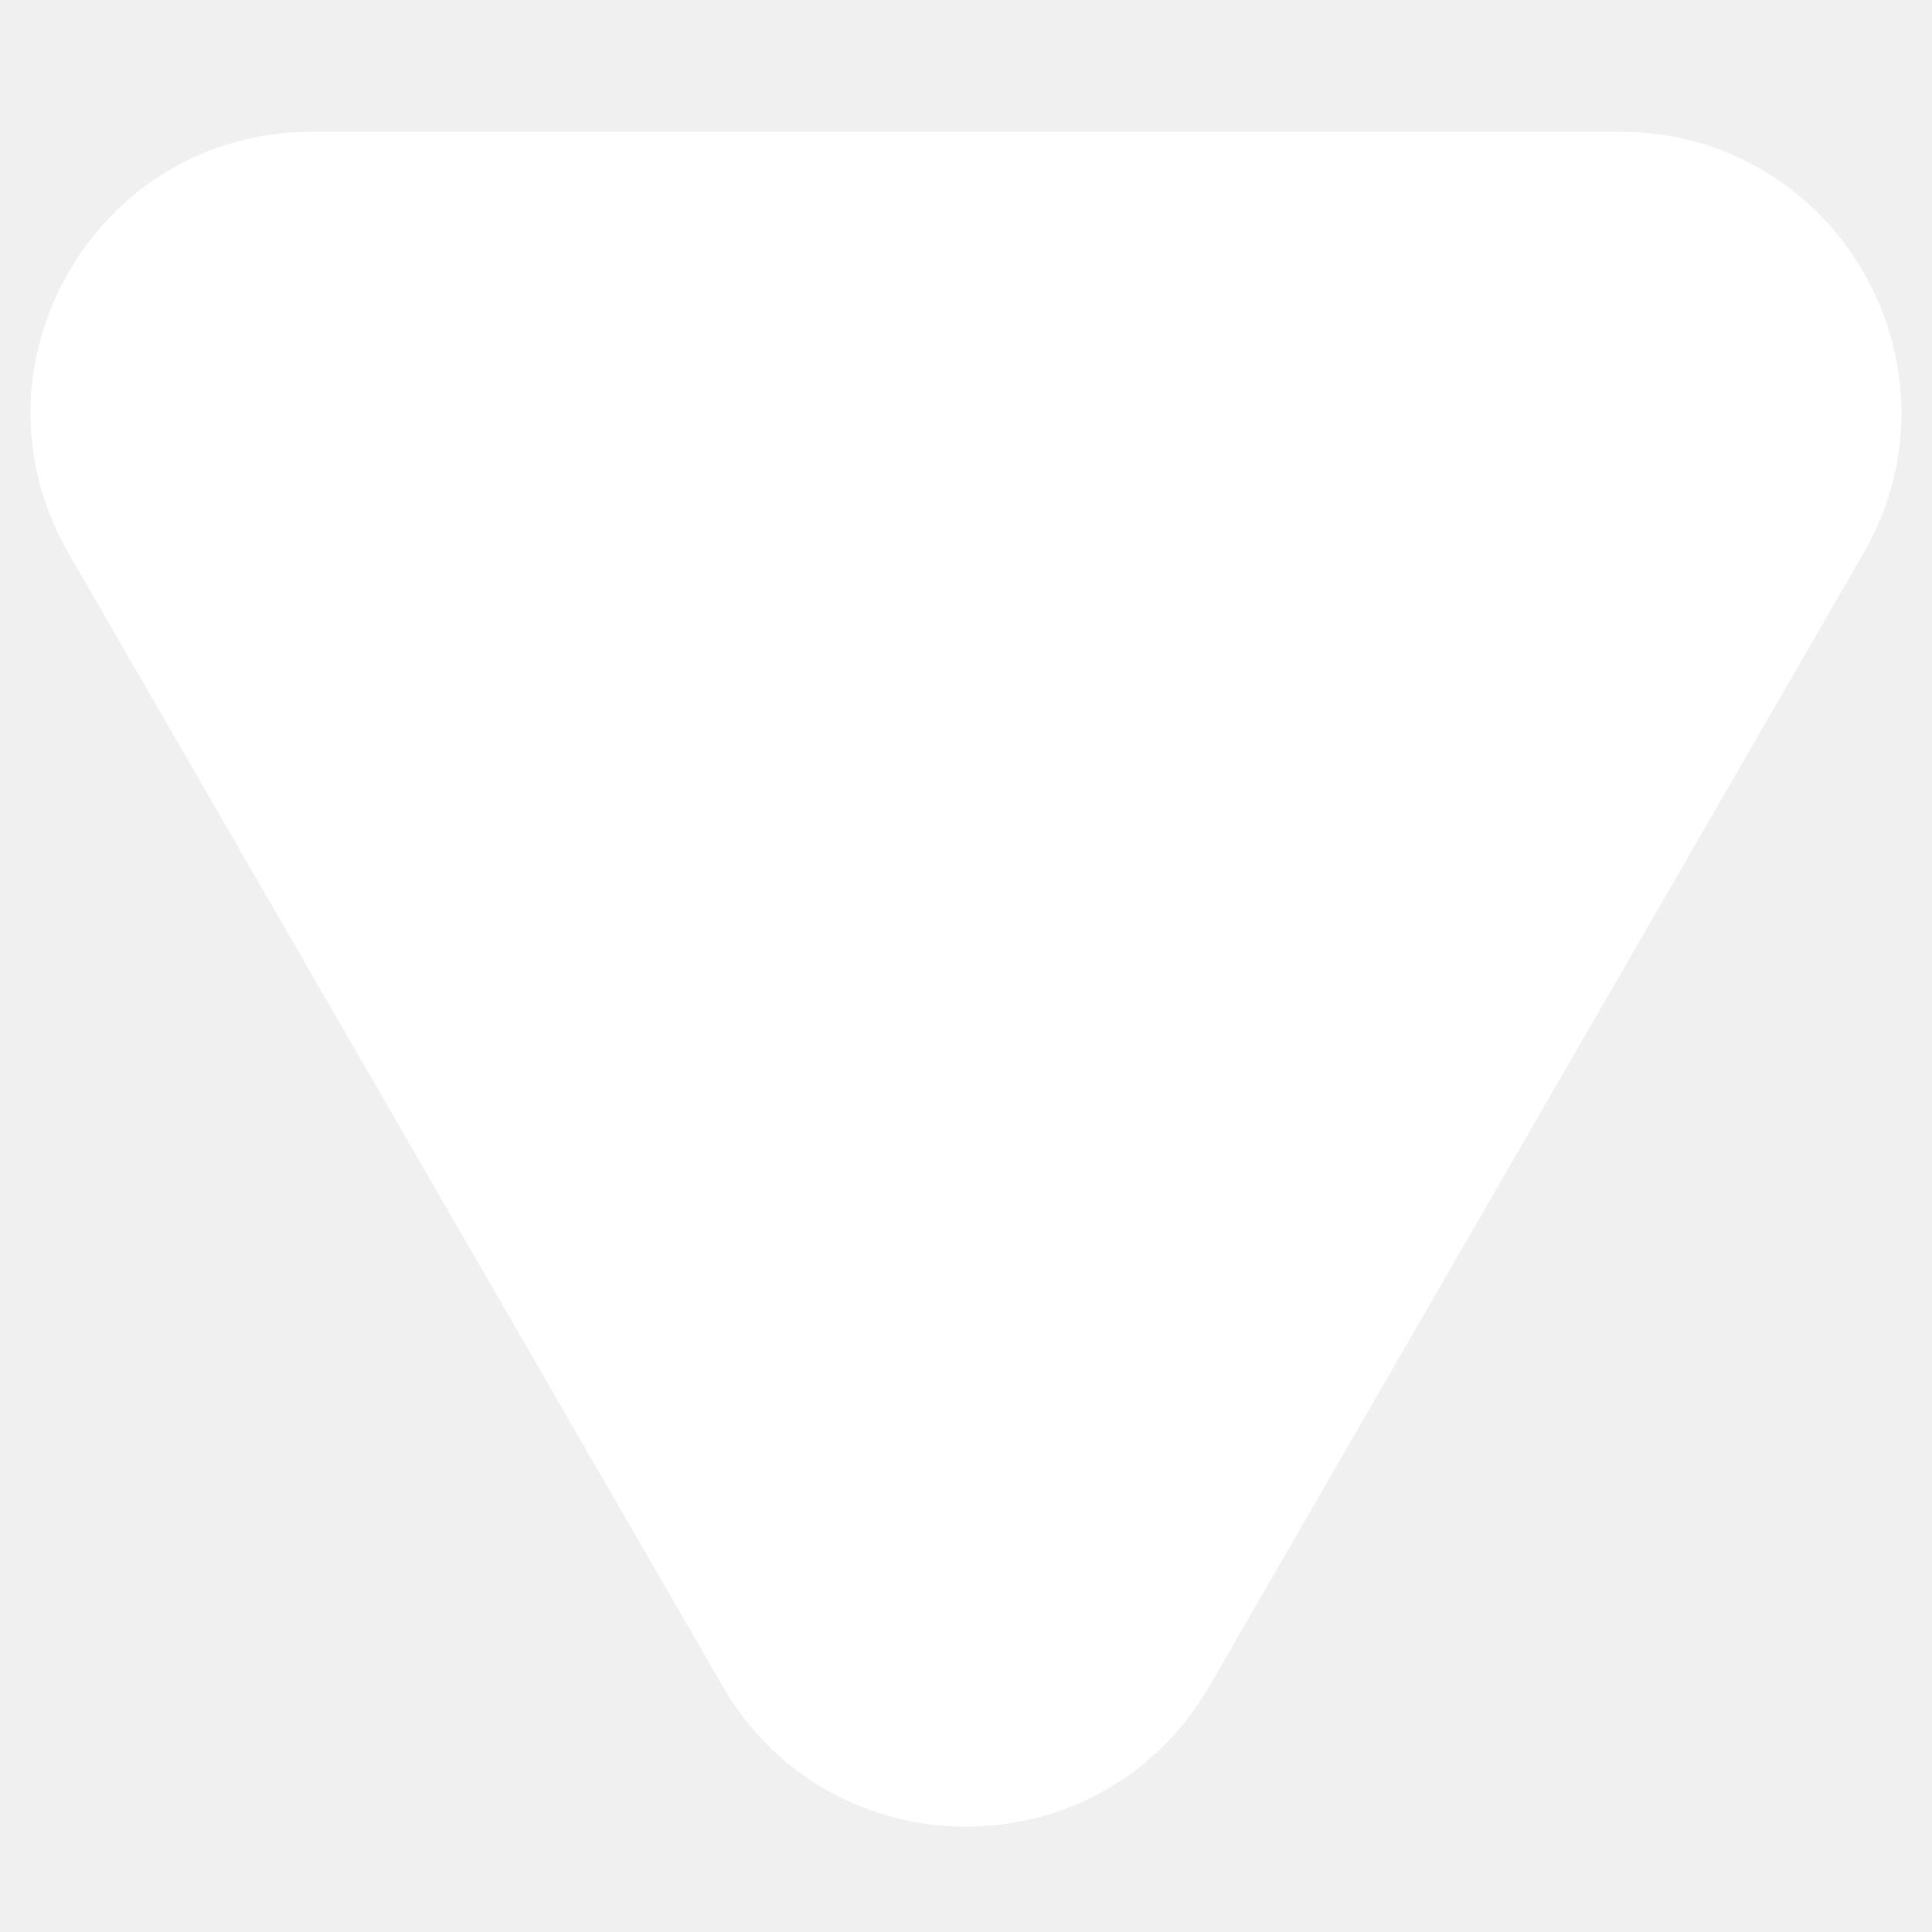
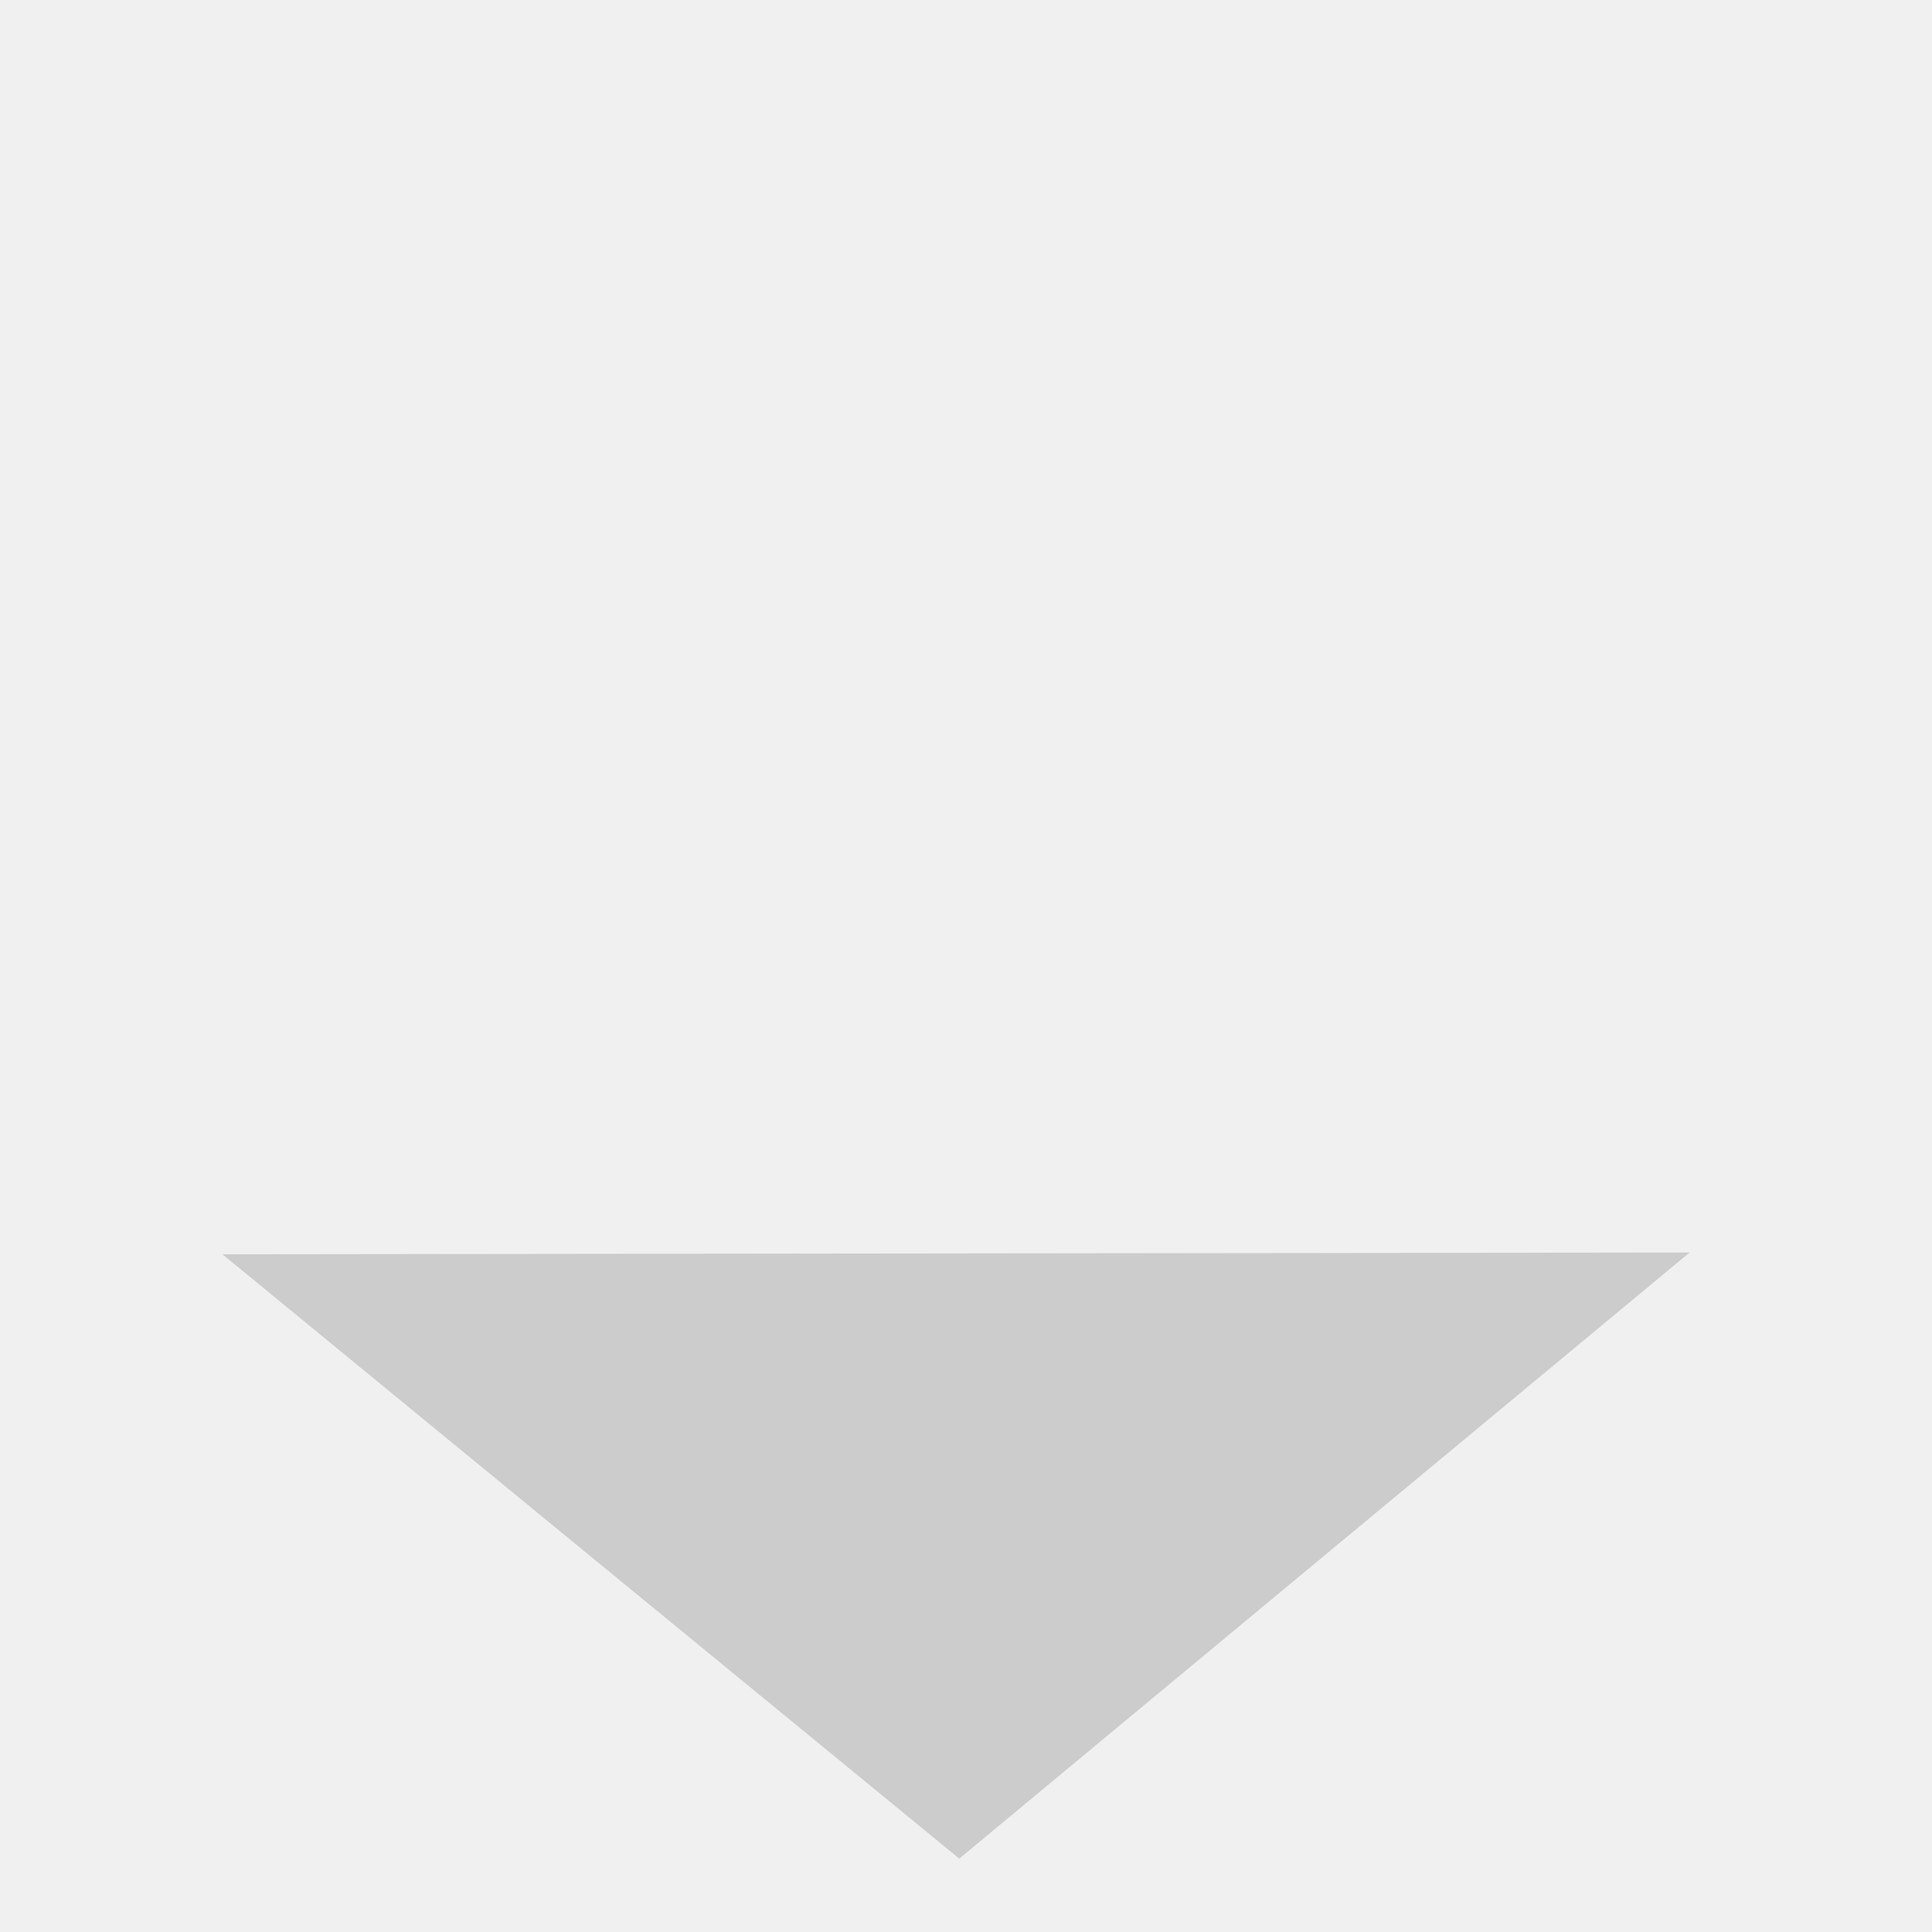
- <svg xmlns="http://www.w3.org/2000/svg" width="11" height="11" viewBox="0 0 11 11" fill="none">
-   <path d="M6.886 9.6C6.27 10.667 4.73 10.667 4.114 9.6L0.39 3.15C-0.225 2.083 0.544 0.75 1.776 0.75L9.224 0.75C10.456 0.75 11.225 2.083 10.61 3.15L6.886 9.6Z" fill="white" />
+ <svg xmlns="http://www.w3.org/2000/svg" width="11" height="11" viewBox="0 0 11 11" fill="none" version="1.1" id="svg4">
+   <defs id="defs8" />
+   <path style="fill:#cccccc;-inkscape-stroke:none;stop-color:#ffffff" id="path2414" d="M 4.797,2.721 3.003,5.846 1.21,8.97 -0.6,5.855 -2.409,2.739 l 3.603,-0.009 z" transform="matrix(1.159271,0,0,0.5522275,4.058925,5.628699)" />
</svg>
